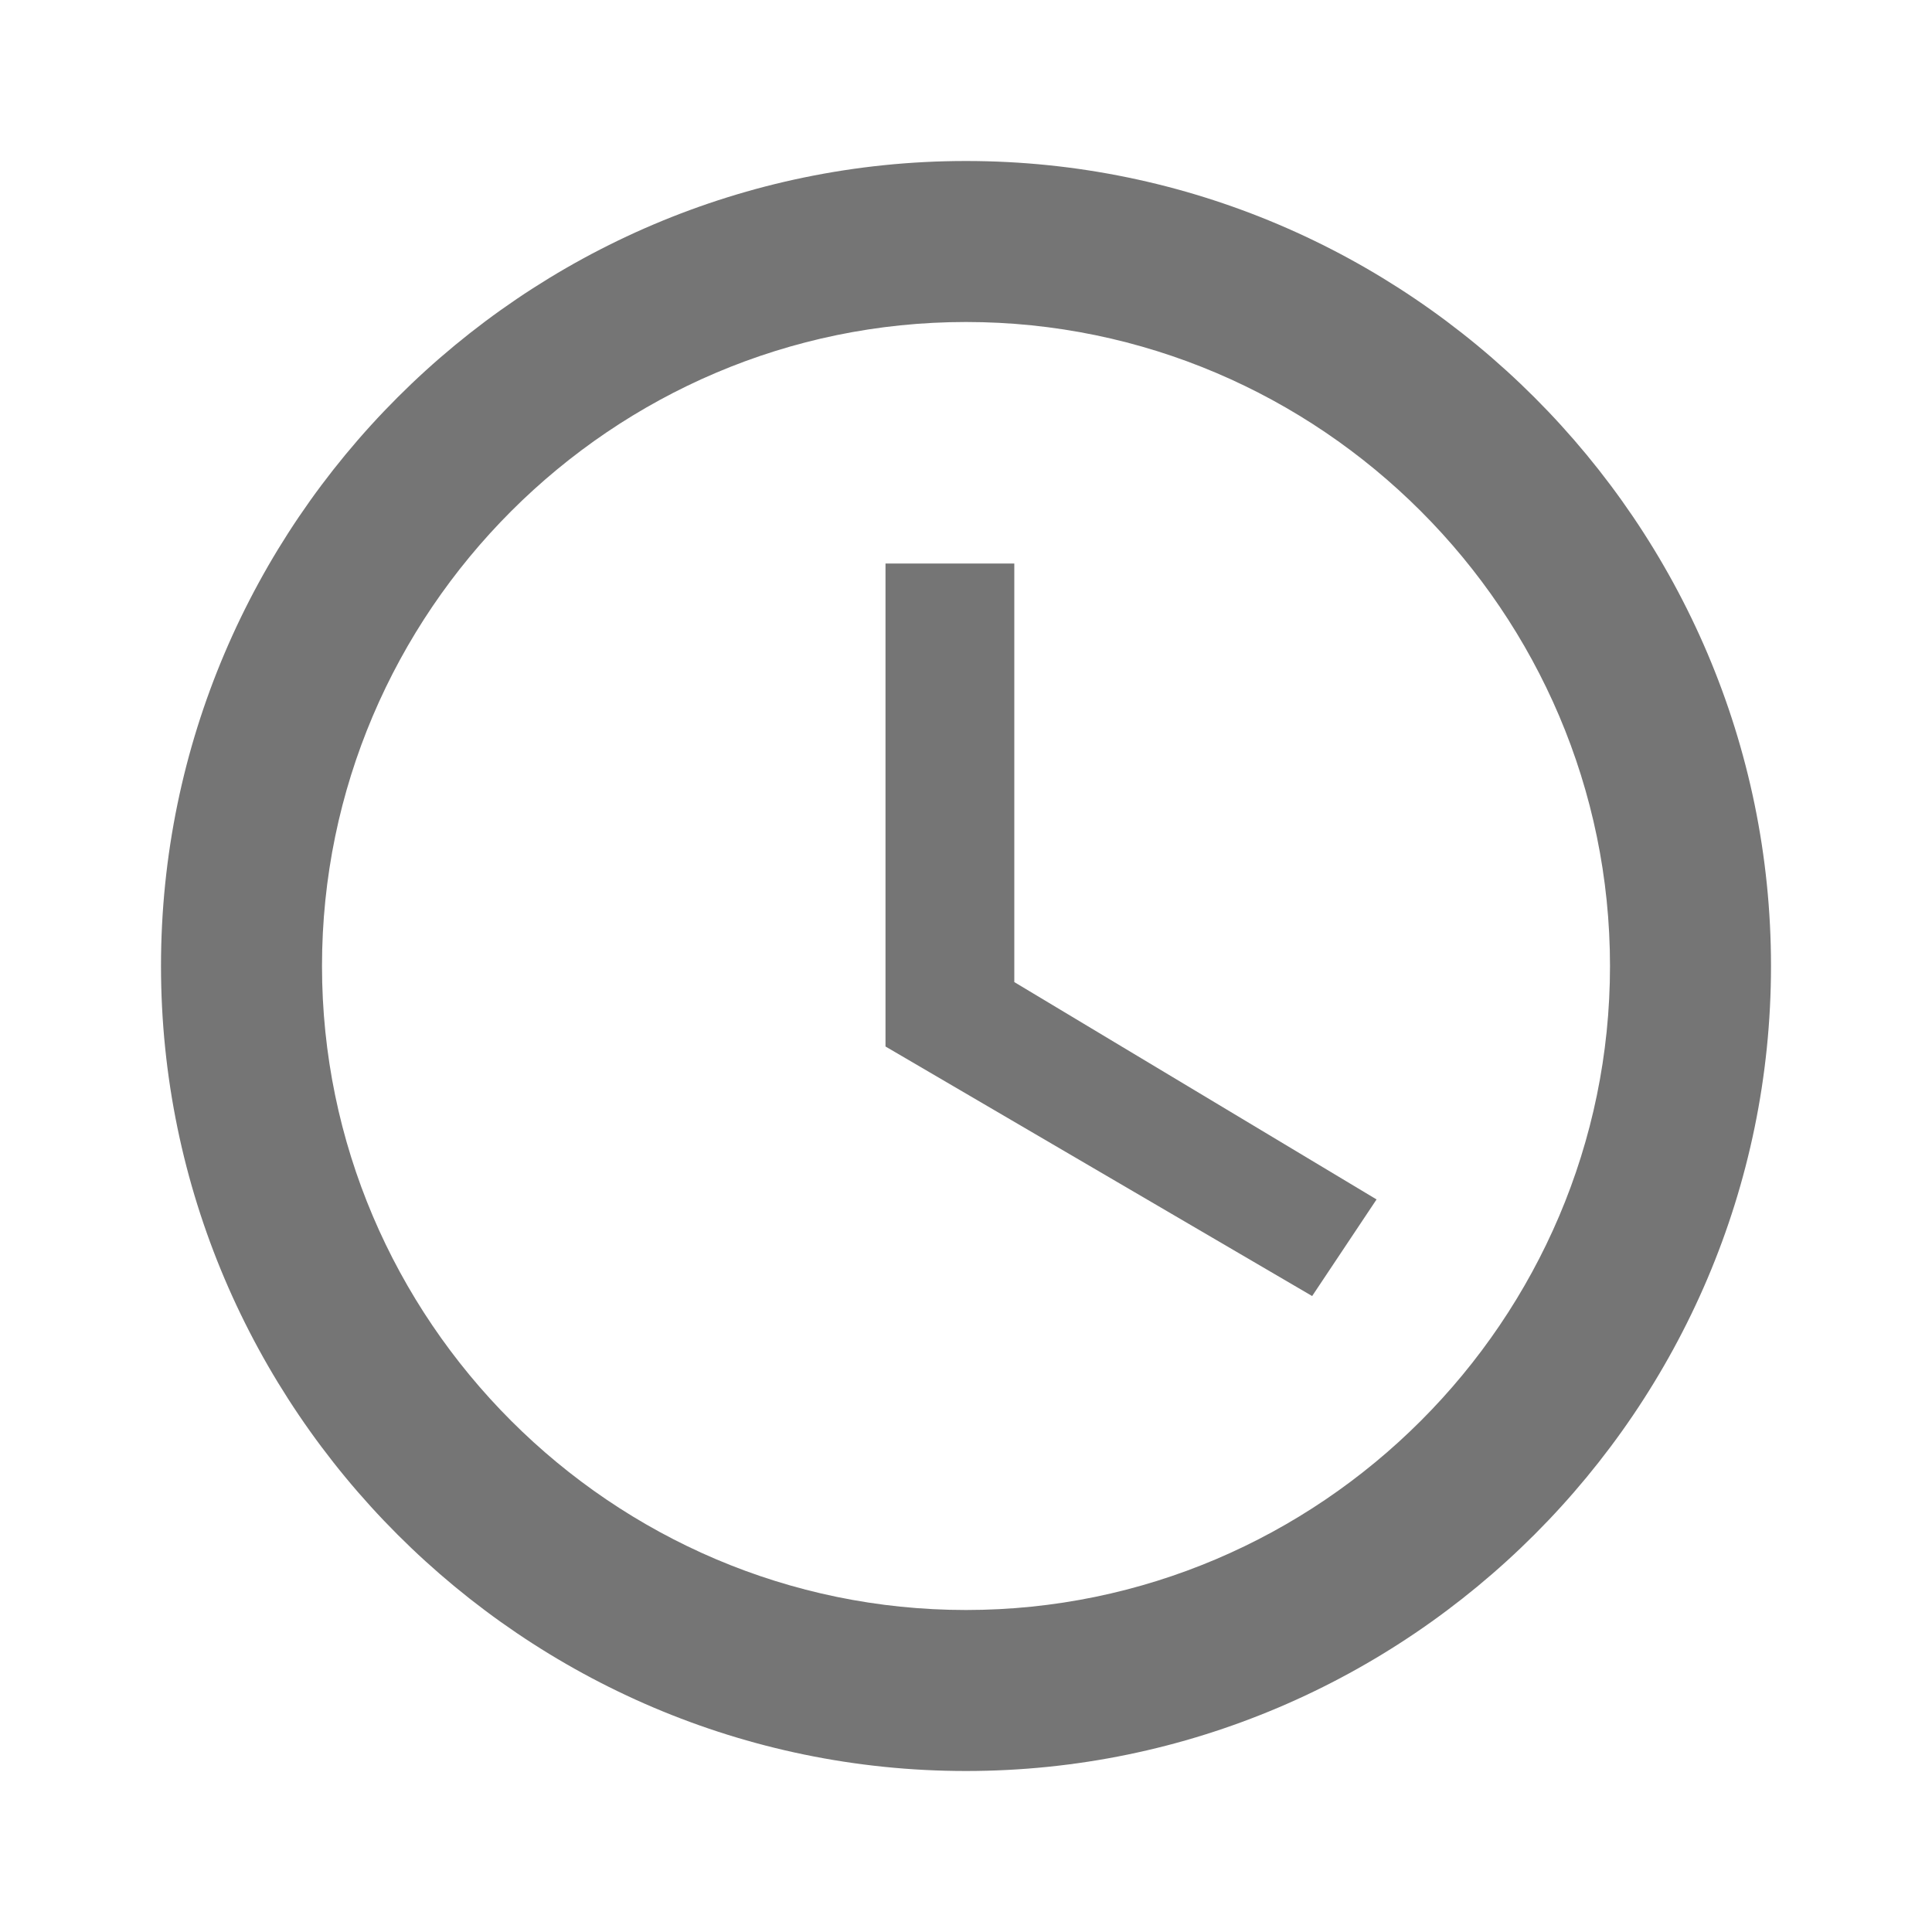
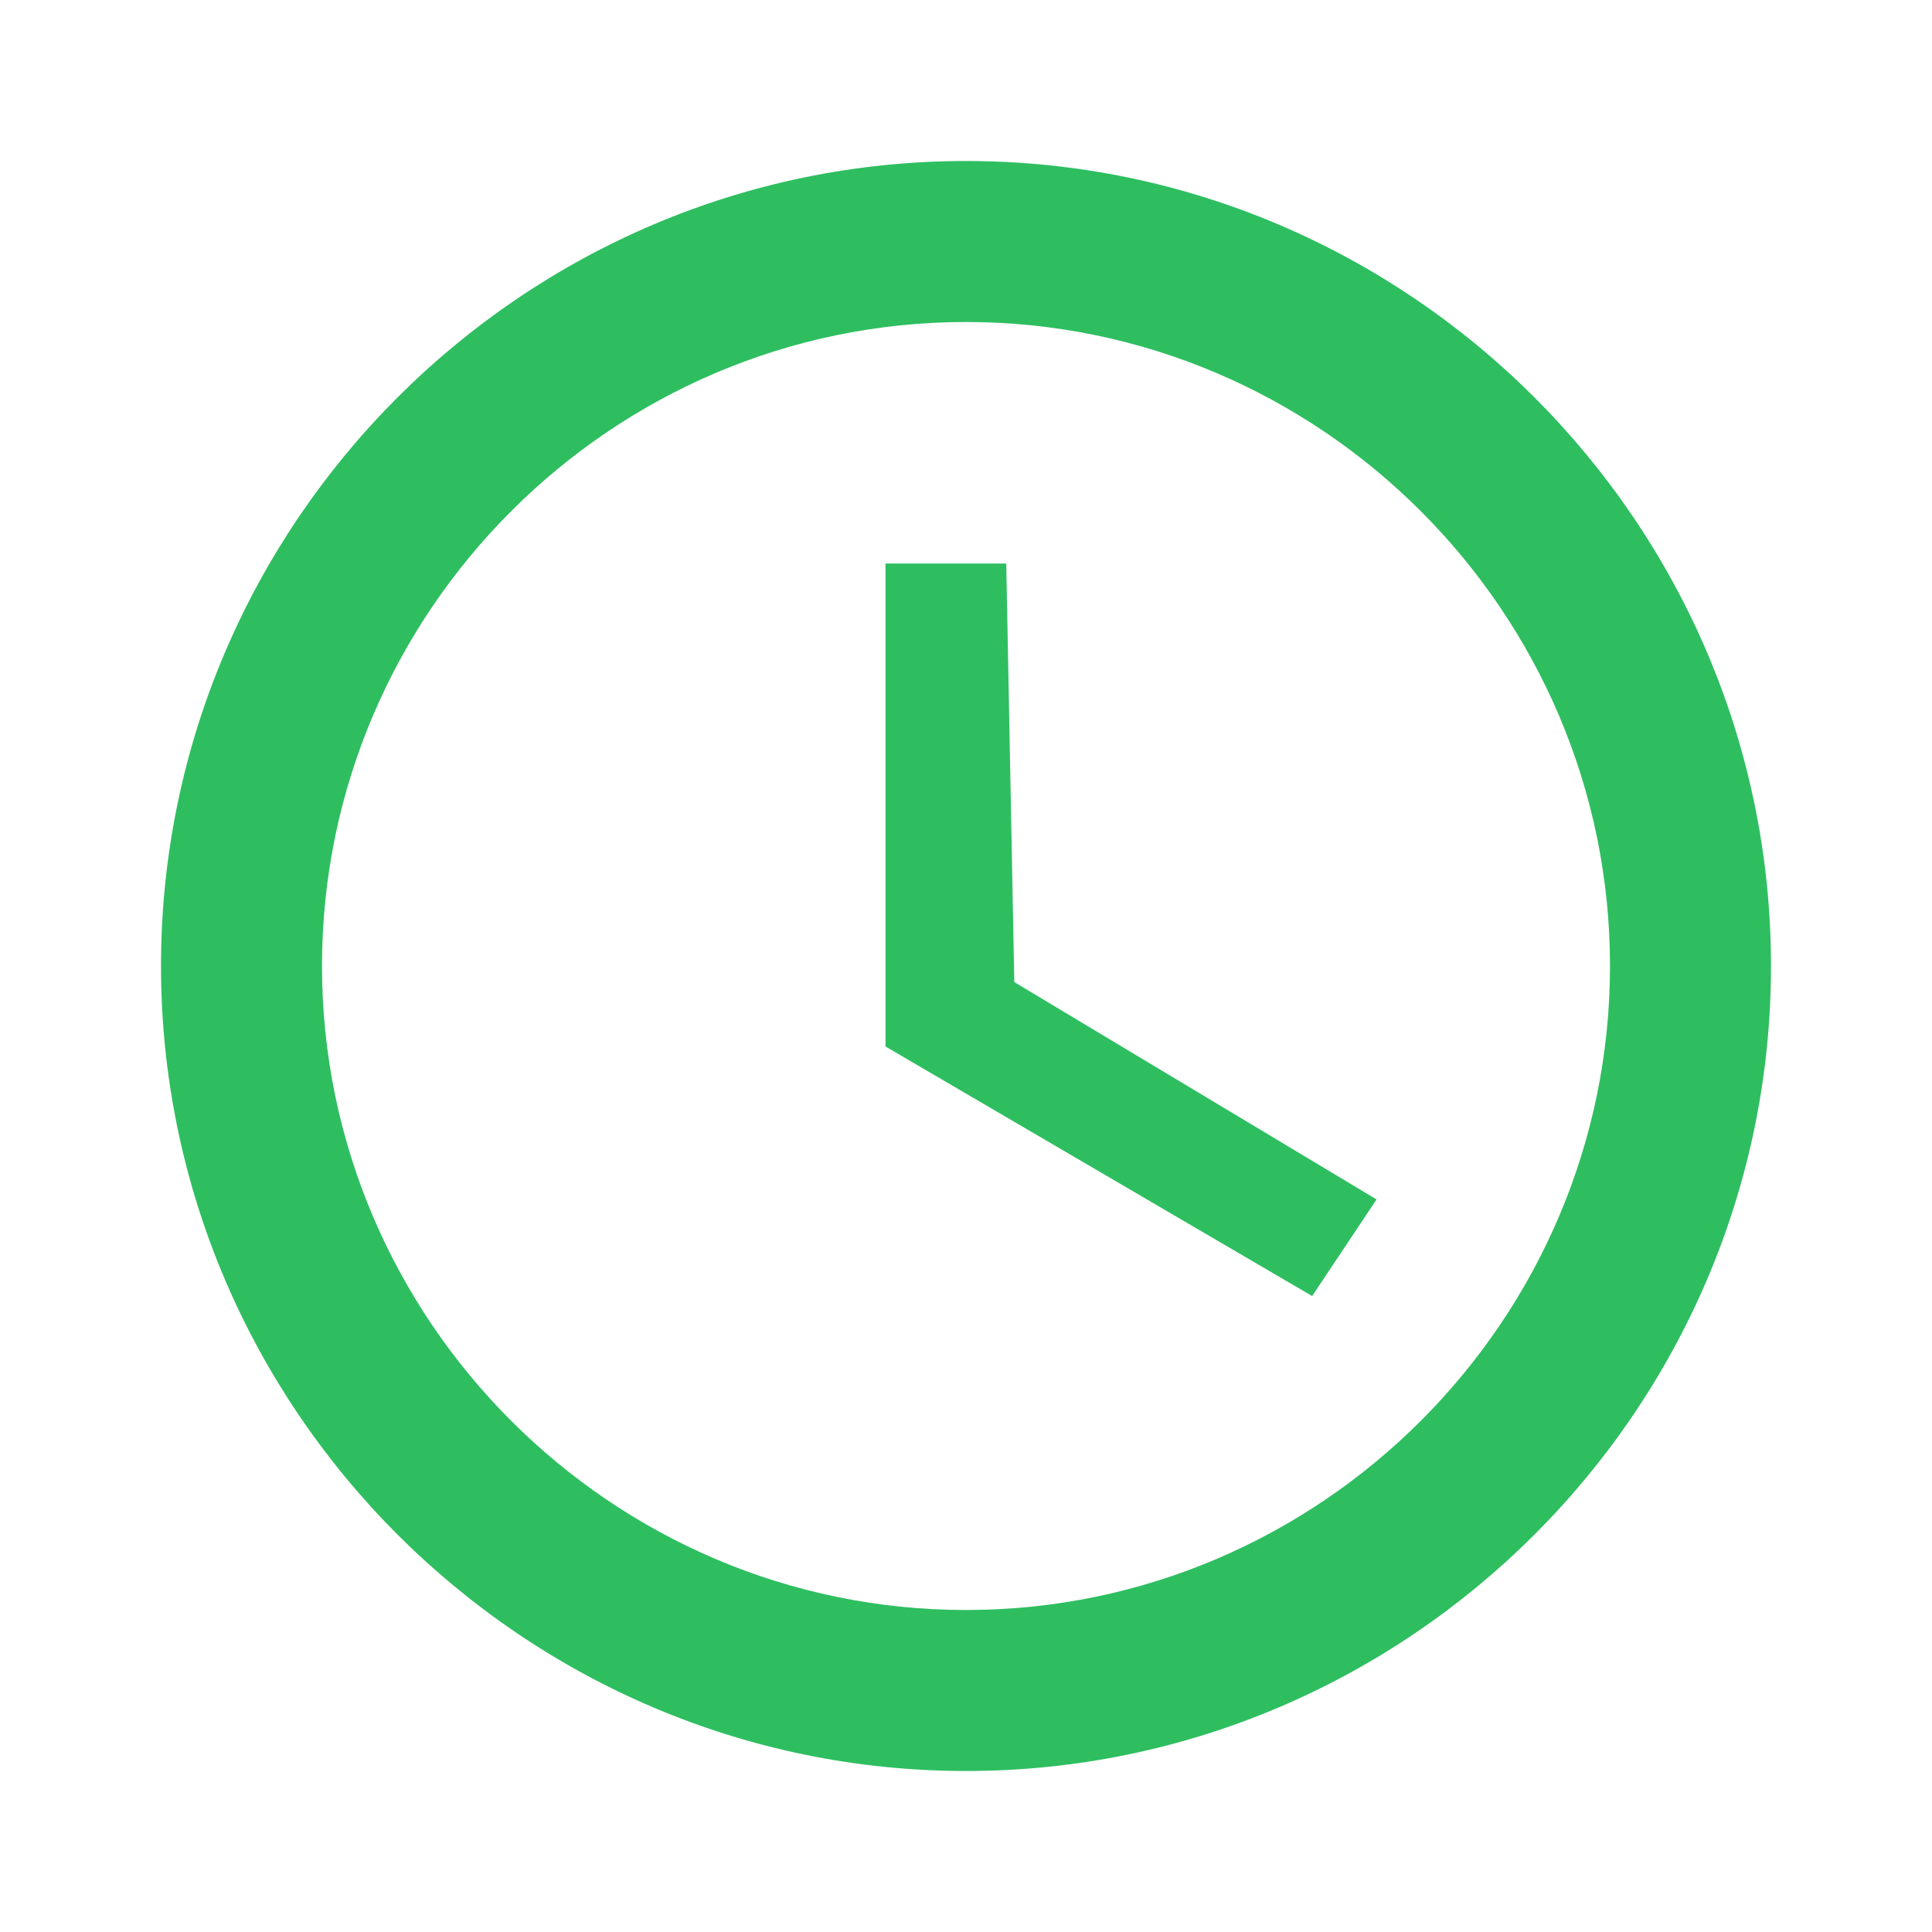
<svg xmlns="http://www.w3.org/2000/svg" version="1.1" id="Layer_1" x="0px" y="0px" viewBox="0 0 24 24" style="enable-background:new 0 0 24 24;" xml:space="preserve">
  <style type="text/css">
- 	.st0{opacity:0.54;}
+ 	.st0{fill:#2EBE60;enable-background:new    ;}
	.st1{fill:none;}
</style>
-   <path class="st0" d="M12,2C6.5,2,2,6.5,2,12s4.5,10,10,10c5.5,0,10-4.5,10-10S17.5,2,12,2z M12,20c-4.4,0-8-3.6-8-8s3.6-8,8-8  s8,3.6,8,8S16.4,20,12,20z" />
+   <path class="st0" d="M12,2C6.5,2,2,6.5,2,12s4.5,10,10,10s10-4.5,10-10S17.5,2,12,2z M12,20c-4.4,0-8-3.6-8-8s3.6-8,8-8s8,3.6,8,8  S16.4,20,12,20z" />
  <path class="st1" d="M0,0h24v24H0V0z" />
-   <path class="st0" d="M12.5,7H11v6l5.3,3.1l0.8-1.2l-4.5-2.7V7z" />
+   <path class="st0" d="M12.5,7H11v6l5.3,3.1l0.8-1.2l-4.5-2.7L12.5,7L12.5,7z" />
</svg>
